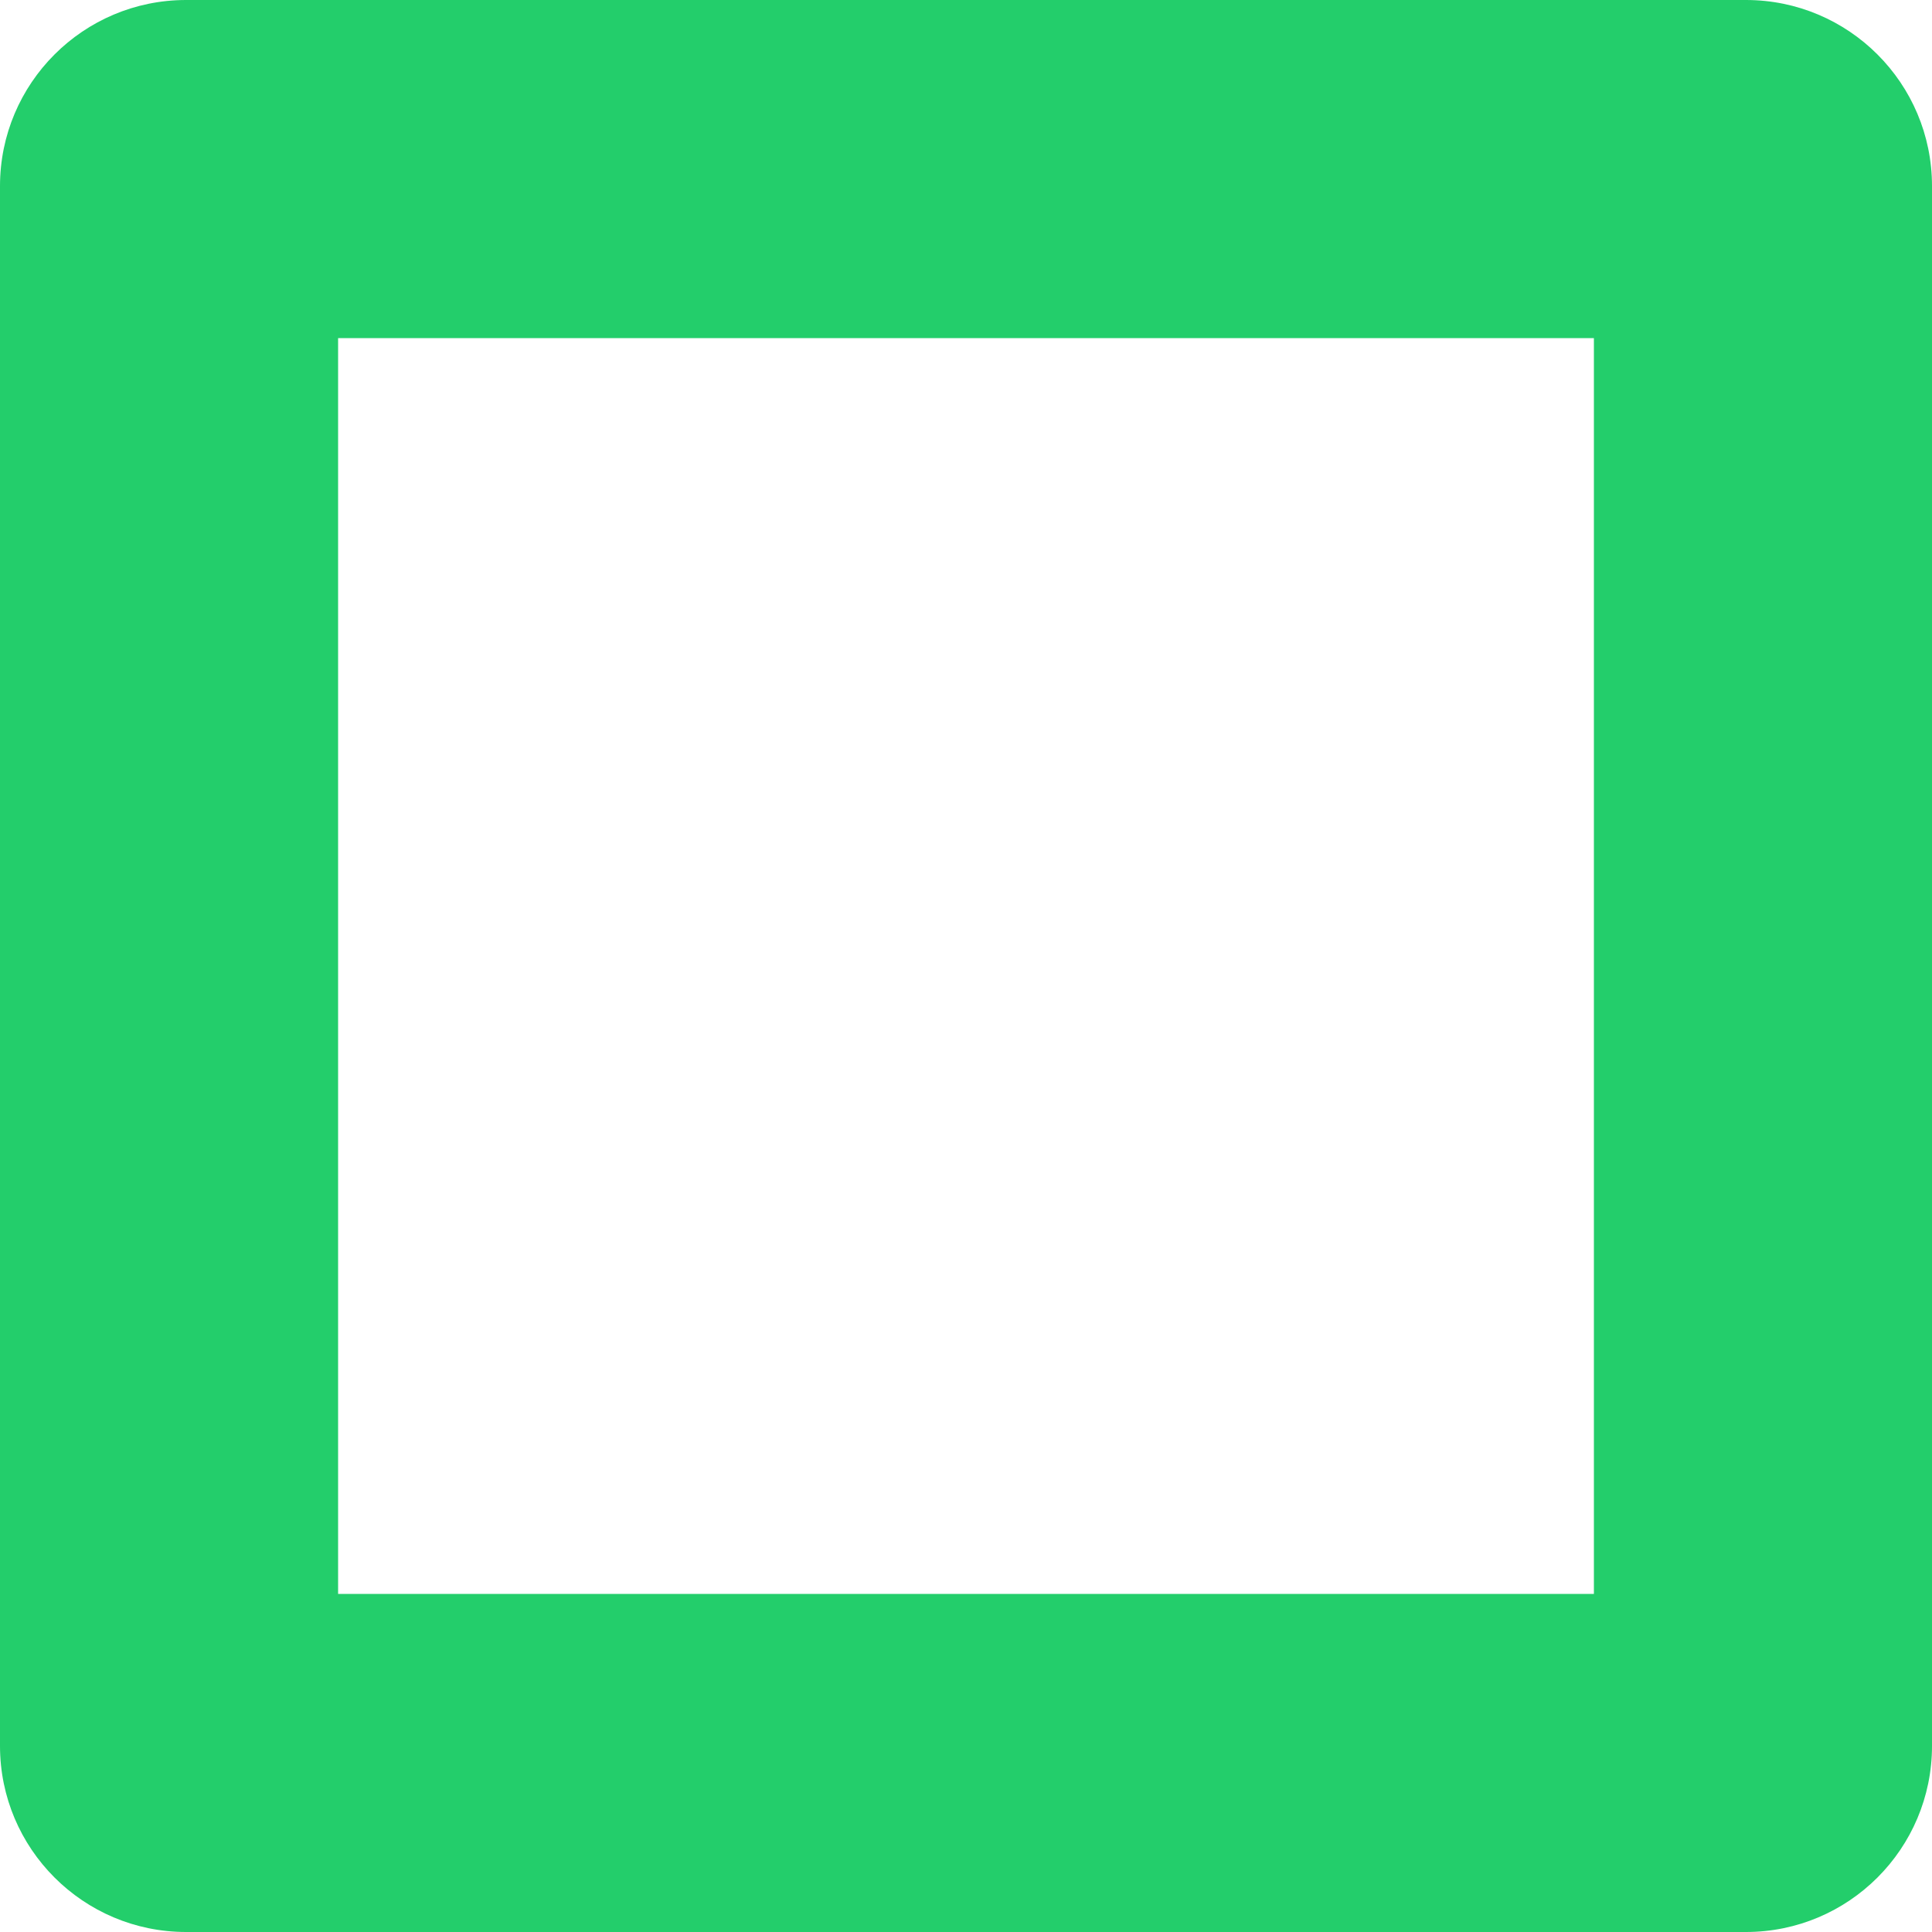
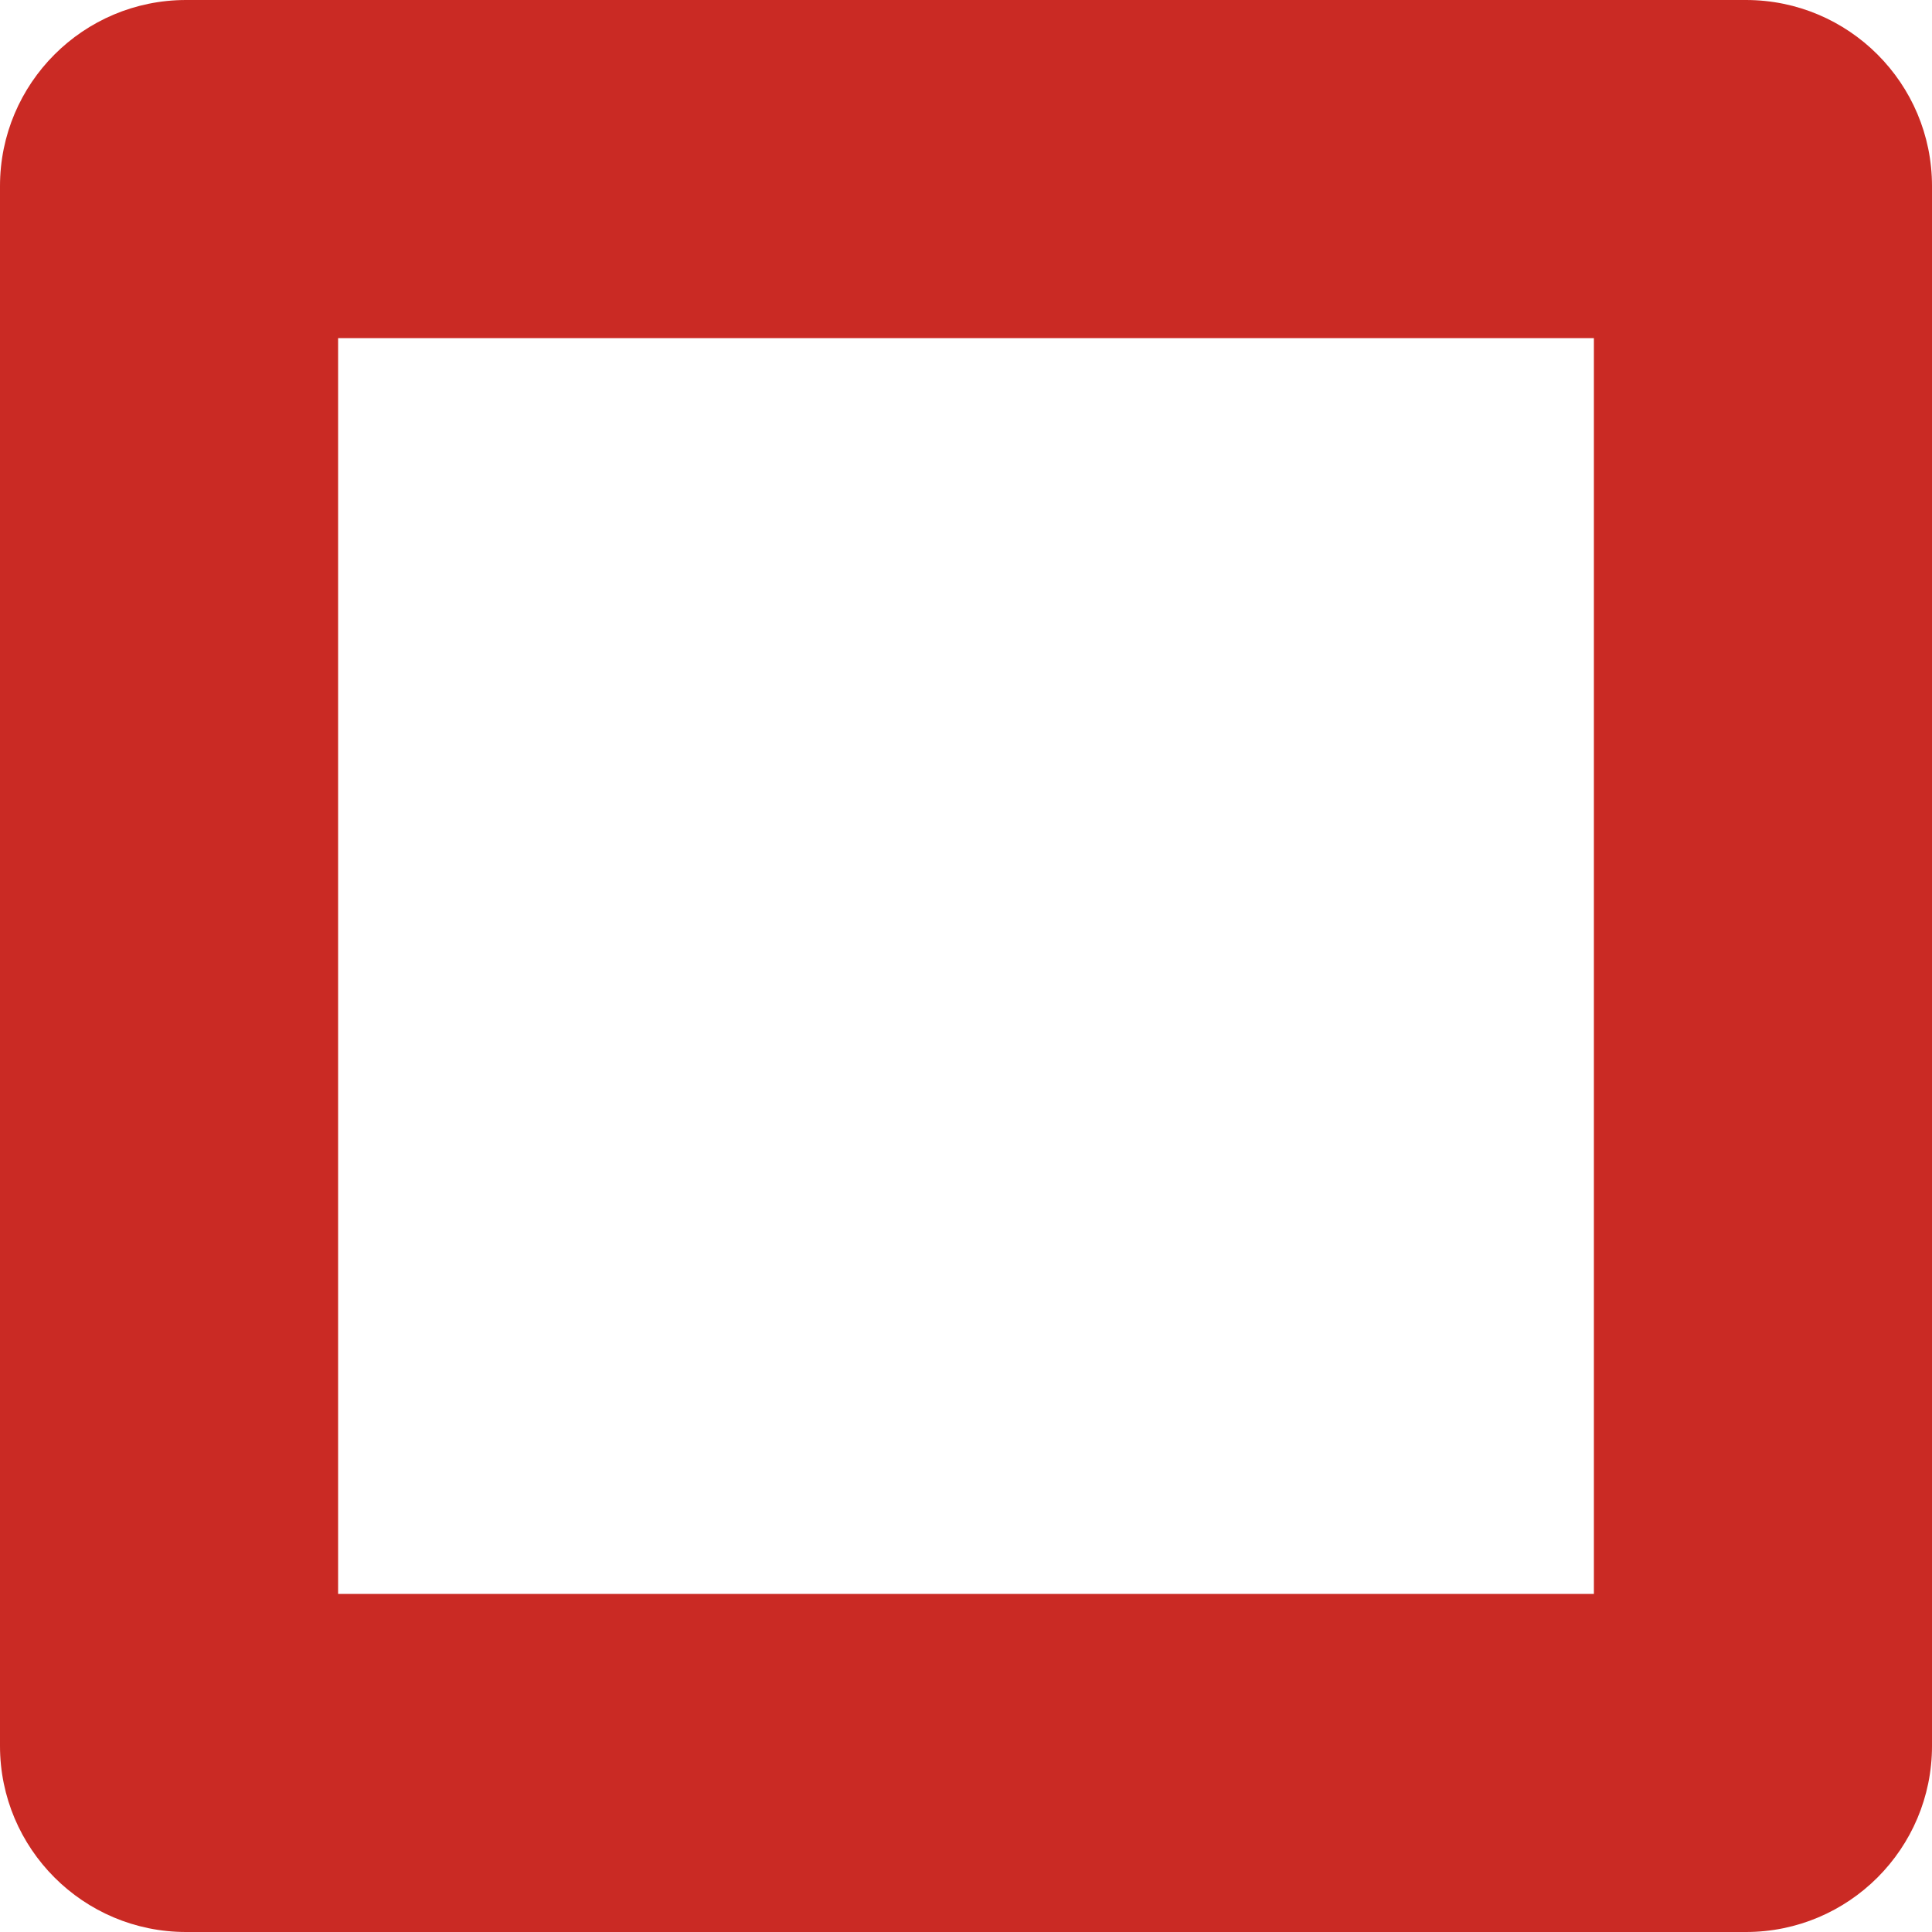
<svg xmlns="http://www.w3.org/2000/svg" version="1.1" x="0px" y="0px" viewBox="0 0 4000 4000" style="enable-background:new 0 0 4000 4000;" xml:space="preserve">
  <style type="text/css">
	.st0{display:none;}
	.st1{display:inline;fill:#E7ECED;}
- 	.st2{display:inline;fill:#23ce6b;}
- 	.st3{display:inline;fill:#424c55;}
- 	.st4{display:inline;fill:#0fa3b1;}
+ 	.st2{display:inline;fill:#ca2a24;}
+ 	.st3{display:inline;fill:#758a95;}
+ 	.st4{display:inline;fill:#334147;}
	.st5{display:inline;fill:#366DB6;}
	.st6{display:inline;fill:#F6F6F6;}
	.st7{display:inline;}
- 	.st8{fill:#23ce6b;}
+ 	.st8{fill:#ca2a24;}
</style>
  <g id="Main" class="st0">
    <path class="st1" d="M1772.9,2255.66l-158.15,158.14l158.15,158.14c26.96,26.97,26.96,70.55,0,97.51   c-13.46,13.45-31.11,20.2-48.76,20.2c-17.66,0-35.32-6.75-48.76-20.2l-206.9-206.9c-26.97-26.96-26.97-70.55,0-97.51l206.9-206.9   c26.9-26.97,70.62-26.97,97.52,0C1799.86,2185.11,1799.86,2228.69,1772.9,2255.66z" />
    <path class="st1" d="M2135.23,2156.84l-137.93,482.75c-8.62,30.34-36.2,50.06-66.27,50.06c-6.28,0-12.62-0.89-18.97-2.61   c-36.62-10.49-57.86-48.69-47.38-85.24l137.93-482.76c10.48-36.62,48.61-57.59,85.24-47.45   C2124.46,2082.08,2145.71,2120.28,2135.23,2156.84z" />
    <path class="st1" d="M2531.51,2462.55l-206.9,206.9c-13.44,13.45-31.1,20.2-48.75,20.2c-17.66,0-35.32-6.75-48.76-20.2   c-26.97-26.97-26.97-70.55,0-97.51l158.14-158.14l-158.14-158.14c-26.97-26.97-26.97-70.56,0-97.52c26.9-26.97,70.61-26.97,97.51,0   l206.9,206.9C2558.48,2392.01,2558.48,2435.59,2531.51,2462.55z" />
    <path class="st1" d="M3152.2,2206.89c-70.9,0-135.45-45.17-155.45-113.17c-20.9-70.97-49.1-112.62-83.86-176.42   c-34-62.41-20.76-140.14,29.52-190.41l111.93-111.93l-255.59-255.58l-111.93,111.93c-50.27,50.27-128,63.51-190.41,29.51   c-63.8-34.76-105.45-62.97-176.41-83.86c-67.93-19.93-113.11-84.48-113.11-155.38v-158.14H1793.1v158.14   c0,70.9-45.17,135.44-113.17,155.44c-70.97,20.9-112.62,49.11-176.42,83.86c-62.41,34-140.14,20.76-190.41-29.51l-111.93-111.93   l-255.59,255.58l111.93,111.93c50.28,50.28,63.52,128,29.52,190.42c-34.76,63.79-62.97,105.44-83.86,176.41   c-19.93,67.93-84.48,113.1-155.38,113.1H689.65v413.8H847.8c70.89,0,135.44,45.17,155.44,113.17   c20.9,70.97,49.1,112.62,83.86,176.41c34,62.42,20.76,140.14-29.52,190.42l-111.93,111.93l255.59,255.58l111.93-111.93   c50.27-50.27,128-63.51,190.41-29.51c63.8,34.76,105.45,62.97,176.42,83.86c67.93,19.93,113.1,84.48,113.1,155.38v158.14h413.79   v-158.14c0-70.9,45.18-135.45,113.18-155.45c70.96-20.89,112.61-49.1,176.41-83.86c62.41-34,140.14-20.75,190.41,29.52   l111.93,111.93l255.59-255.59l-111.93-111.92c-50.27-50.28-63.52-128-29.52-190.42c34.76-63.8,62.97-105.44,83.86-176.41   c19.93-67.93,84.49-113.1,155.38-113.1h158.14v-413.8H3152.2z M2000,3172.41c-418.98,0-758.62-339.64-758.62-758.61   c0-418.98,339.64-758.62,758.62-758.62c418.97,0,758.61,339.64,758.61,758.62C2758.61,2832.77,2418.97,3172.41,2000,3172.41z" />
    <path class="st2" d="M3999.99,653.61v173.98H0v2931.02C0,3891.93,108.07,4000,241.38,4000h3517.23   c133.31,0,241.38-108.07,241.39-241.39V655.17C4000,654.65,4000,654.13,3999.99,653.61z M3310.34,2620.69H3152.2   c-70.89,0-135.45,45.17-155.38,113.1c-20.89,70.97-49.1,112.61-83.86,176.41c-34,62.42-20.75,140.14,29.52,190.42l111.93,111.92   l-255.59,255.59l-111.93-111.93c-50.27-50.27-128-63.52-190.41-29.52c-63.8,34.76-105.45,62.97-176.41,83.86   c-68,20-113.18,84.55-113.18,155.45v158.14H1793.1v-158.14c0-70.9-45.17-135.45-113.1-155.38   c-70.97-20.89-112.62-49.1-176.42-83.86c-62.41-34-140.14-20.76-190.41,29.51l-111.93,111.93l-255.59-255.58l111.93-111.93   c50.28-50.28,63.52-128,29.52-190.42c-34.76-63.79-62.96-105.44-83.86-176.41c-20-68-84.55-113.17-155.44-113.17H689.65v-413.8   h158.14c70.9,0,135.45-45.17,155.38-113.1c20.89-70.97,49.1-112.62,83.86-176.41c34-62.42,20.76-140.14-29.52-190.42   l-111.93-111.93l255.59-255.58l111.93,111.93c50.27,50.27,128,63.51,190.41,29.51c63.8-34.75,105.45-62.96,176.42-83.86   c68-20,113.17-84.54,113.17-155.44v-158.14h413.79v158.14c0,70.9,45.18,135.45,113.11,155.38c70.96,20.89,112.61,49.1,176.41,83.86   c62.41,34,140.14,20.76,190.41-29.51l111.93-111.93l255.59,255.58l-111.93,111.93c-50.28,50.27-63.52,128-29.52,190.41   c34.76,63.8,62.96,105.45,83.86,176.42c20,68,84.55,113.17,155.45,113.17h158.14V2620.69z" />
    <path class="st3" d="M3758.62,0H241.38C108.07,0,0,108.07,0,241.39v586.2h3999.99v-586.2C3999.99,108.07,3891.92,0,3758.62,0z    M551.72,551.72H275.86V275.86h275.86V551.72z M1103.44,551.72H827.58V275.86h275.86V551.72z M1655.17,551.72h-275.86V275.86   h275.86V551.72z" />
    <rect x="275.86" y="275.86" class="st4" width="275.86" height="275.86" />
    <rect x="827.58" y="275.86" class="st4" width="275.86" height="275.86" />
    <rect x="1379.31" y="275.86" class="st4" width="275.86" height="275.86" />
    <path class="st5" d="M1772.9,2255.66l-158.15,158.14l158.15,158.14c26.96,26.97,26.96,70.55,0,97.51   c-13.46,13.45-31.11,20.2-48.76,20.2c-17.66,0-35.32-6.75-48.76-20.2l-206.9-206.9c-26.97-26.96-26.97-70.55,0-97.51l206.9-206.9   c26.9-26.97,70.62-26.97,97.52,0C1799.86,2185.11,1799.86,2228.69,1772.9,2255.66z" />
    <path class="st5" d="M2135.23,2156.84l-137.93,482.75c-8.62,30.34-36.2,50.06-66.27,50.06c-6.28,0-12.62-0.89-18.97-2.61   c-36.62-10.49-57.86-48.69-47.38-85.24l137.93-482.76c10.48-36.62,48.61-57.59,85.24-47.45   C2124.46,2082.08,2145.71,2120.28,2135.23,2156.84z" />
    <path class="st5" d="M2531.51,2365.04c26.97,26.97,26.97,70.55,0,97.51l-206.9,206.9c-13.44,13.45-31.1,20.2-48.75,20.2   c-17.66,0-35.32-6.75-48.76-20.2c-26.97-26.97-26.97-70.55,0-97.51l158.14-158.14l-158.14-158.14c-26.97-26.97-26.97-70.56,0-97.52   c26.9-26.97,70.61-26.97,97.51,0L2531.51,2365.04z" />
    <path class="st6" d="M3152.2,2206.89c-70.9,0-135.45-45.17-155.45-113.17c-20.9-70.97-49.1-112.62-83.86-176.42   c-34-62.41-20.76-140.14,29.52-190.41l111.93-111.93l-255.59-255.58l-111.93,111.93c-50.27,50.27-128,63.51-190.41,29.51   c-63.8-34.76-105.45-62.97-176.41-83.86c-67.93-19.93-113.11-84.48-113.11-155.38v-158.14H1793.1v158.14   c0,70.9-45.17,135.44-113.17,155.44c-70.97,20.9-112.62,49.11-176.42,83.86c-62.41,34-140.14,20.76-190.41-29.51l-111.93-111.93   l-255.59,255.58l111.93,111.93c50.28,50.28,63.52,128,29.52,190.42c-34.76,63.79-62.97,105.44-83.86,176.41   c-19.93,67.93-84.48,113.1-155.38,113.1H689.65v413.8H847.8c70.89,0,135.44,45.17,155.44,113.17   c20.9,70.97,49.1,112.62,83.86,176.41c34,62.42,20.76,140.14-29.52,190.42l-111.93,111.93l255.59,255.58l111.93-111.93   c50.27-50.27,128-63.51,190.41-29.51c63.8,34.76,105.45,62.97,176.42,83.86c67.93,19.93,113.1,84.48,113.1,155.38v158.14h413.79   v-158.14c0-70.9,45.18-135.45,113.18-155.45c70.96-20.89,112.61-49.1,176.41-83.86c62.41-34,140.14-20.75,190.41,29.52   l111.93,111.93l255.59-255.59l-111.93-111.92c-50.27-50.28-63.52-128-29.52-190.42c34.76-63.8,62.97-105.44,83.86-176.41   c19.93-67.93,84.49-113.1,155.38-113.1h158.14v-413.8H3152.2z M2000,3172.41c-418.98,0-758.62-339.64-758.62-758.61   c0-418.98,339.64-758.62,758.62-758.62c418.97,0,758.61,339.64,758.61,758.62C2758.61,2832.77,2418.97,3172.41,2000,3172.41z" />
    <path class="st3" d="M2000,1655.18c-418.98,0-758.62,339.64-758.62,758.62c0,418.97,339.64,758.61,758.62,758.61   c418.97,0,758.61-339.64,758.61-758.61C2758.61,1994.82,2418.97,1655.18,2000,1655.18z M1772.9,2571.94   c26.96,26.97,26.96,70.55,0,97.51c-13.46,13.45-31.11,20.2-48.76,20.2c-17.66,0-35.32-6.75-48.76-20.2l-206.9-206.9   c-26.97-26.96-26.97-70.55,0-97.51l206.9-206.9c26.9-26.97,70.62-26.97,97.52,0c26.96,26.97,26.96,70.55,0,97.52l-158.15,158.14   L1772.9,2571.94z M2135.23,2156.84l-137.93,482.75c-8.62,30.34-36.2,50.06-66.27,50.06c-6.28,0-12.62-0.89-18.97-2.61   c-36.62-10.49-57.86-48.69-47.38-85.24l137.93-482.76c10.48-36.62,48.61-57.59,85.24-47.45   C2124.46,2082.08,2145.71,2120.28,2135.23,2156.84z M2531.51,2462.55l-206.9,206.9c-13.44,13.45-31.1,20.2-48.75,20.2   c-17.66,0-35.32-6.75-48.76-20.2c-26.97-26.97-26.97-70.55,0-97.51l158.14-158.14l-158.14-158.14c-26.97-26.97-26.97-70.56,0-97.52   c26.9-26.97,70.61-26.97,97.51,0l206.9,206.9C2558.48,2392.01,2558.48,2435.59,2531.51,2462.55z" />
    <path class="st4" d="M1772.9,2255.66l-158.15,158.14l158.15,158.14c26.96,26.97,26.96,70.55,0,97.51   c-13.46,13.45-31.11,20.2-48.76,20.2c-17.66,0-35.32-6.75-48.76-20.2l-206.9-206.9c-26.97-26.96-26.97-70.55,0-97.51l206.9-206.9   c26.9-26.97,70.62-26.97,97.52,0C1799.86,2185.11,1799.86,2228.69,1772.9,2255.66z" />
    <path class="st4" d="M2135.23,2156.84l-137.93,482.75c-8.62,30.34-36.2,50.06-66.27,50.06c-6.28,0-12.62-0.89-18.97-2.61   c-36.62-10.49-57.86-48.69-47.38-85.24l137.93-482.76c10.48-36.62,48.61-57.59,85.24-47.45   C2124.46,2082.08,2145.71,2120.28,2135.23,2156.84z" />
    <path class="st4" d="M2531.51,2462.55l-206.9,206.9c-13.44,13.45-31.1,20.2-48.75,20.2c-17.66,0-35.32-6.75-48.76-20.2   c-26.97-26.97-26.97-70.55,0-97.51l158.14-158.14l-158.14-158.14c-26.97-26.97-26.97-70.56,0-97.52c26.9-26.97,70.61-26.97,97.51,0   l206.9,206.9C2558.48,2392.01,2558.48,2435.59,2531.51,2462.55z" />
  </g>
  <g id="Quitter" class="st0">
    <g class="st7">
      <path class="st8" d="M3887.46,1174.77c70.65-66,111.26-158.28,112.52-254.96c1.01-96.8-37.84-189.83-107.11-257.47l-480.5-469.81    c-67.26-65.75-157.9-102.08-252.19-100.95c-94.04,1.13-183.67,39.48-249.17,106.86l-904.79,927.42l-892.1-929.31    c-70.28-73.29-166.58-115.54-268.03-117.55c-101.45-2.14-199.64,36.33-272.68,106.61l-464.53,446.3    C38.97,698.92-0.25,791.45,0,888.38c0.25,96.8,39.98,189.21,110.13,255.96l973.81,926.29l-862.18,883.55    c-131.5,134.64-134.64,348.74-7.29,487.66l335.67,364.71c63.99,69.9,153.12,110.76,247.67,114.28    c94.41,3.52,186.44-30.68,255.46-95.42l945.65-884.43l922.65,877.51c68.52,65.25,159.91,100.2,254.45,97.05    c94.54-2.64,183.93-43.25,248.8-112.52l338.31-361.69c128.48-137.91,127.48-352.01-2.89-487.79l-839.8-875.5L3887.46,1174.77z" />
    </g>
  </g>
  <g id="Reduire" class="st0">
    <path class="st2" d="M0,2284.82v-569.64c0-212.78,172.49-385.26,385.26-385.26h3229.47c212.78,0,385.26,172.49,385.26,385.26   v569.64c0,212.78-172.49,385.26-385.26,385.26H385.26C172.49,2670.08,0,2497.59,0,2284.82z" />
  </g>
  <g id="Agrandir">
    <g>
      <path class="st8" d="M3300,700v2600H700V700H3300 M3614.73,0H385.27C172.49,0,0,172.49,0,385.27v3229.47    C0,3827.51,172.49,4000,385.27,4000h3229.47c212.78,0,385.27-172.49,385.27-385.27V385.27C4000,172.49,3827.51,0,3614.73,0    L3614.73,0z" />
    </g>
  </g>
</svg>
